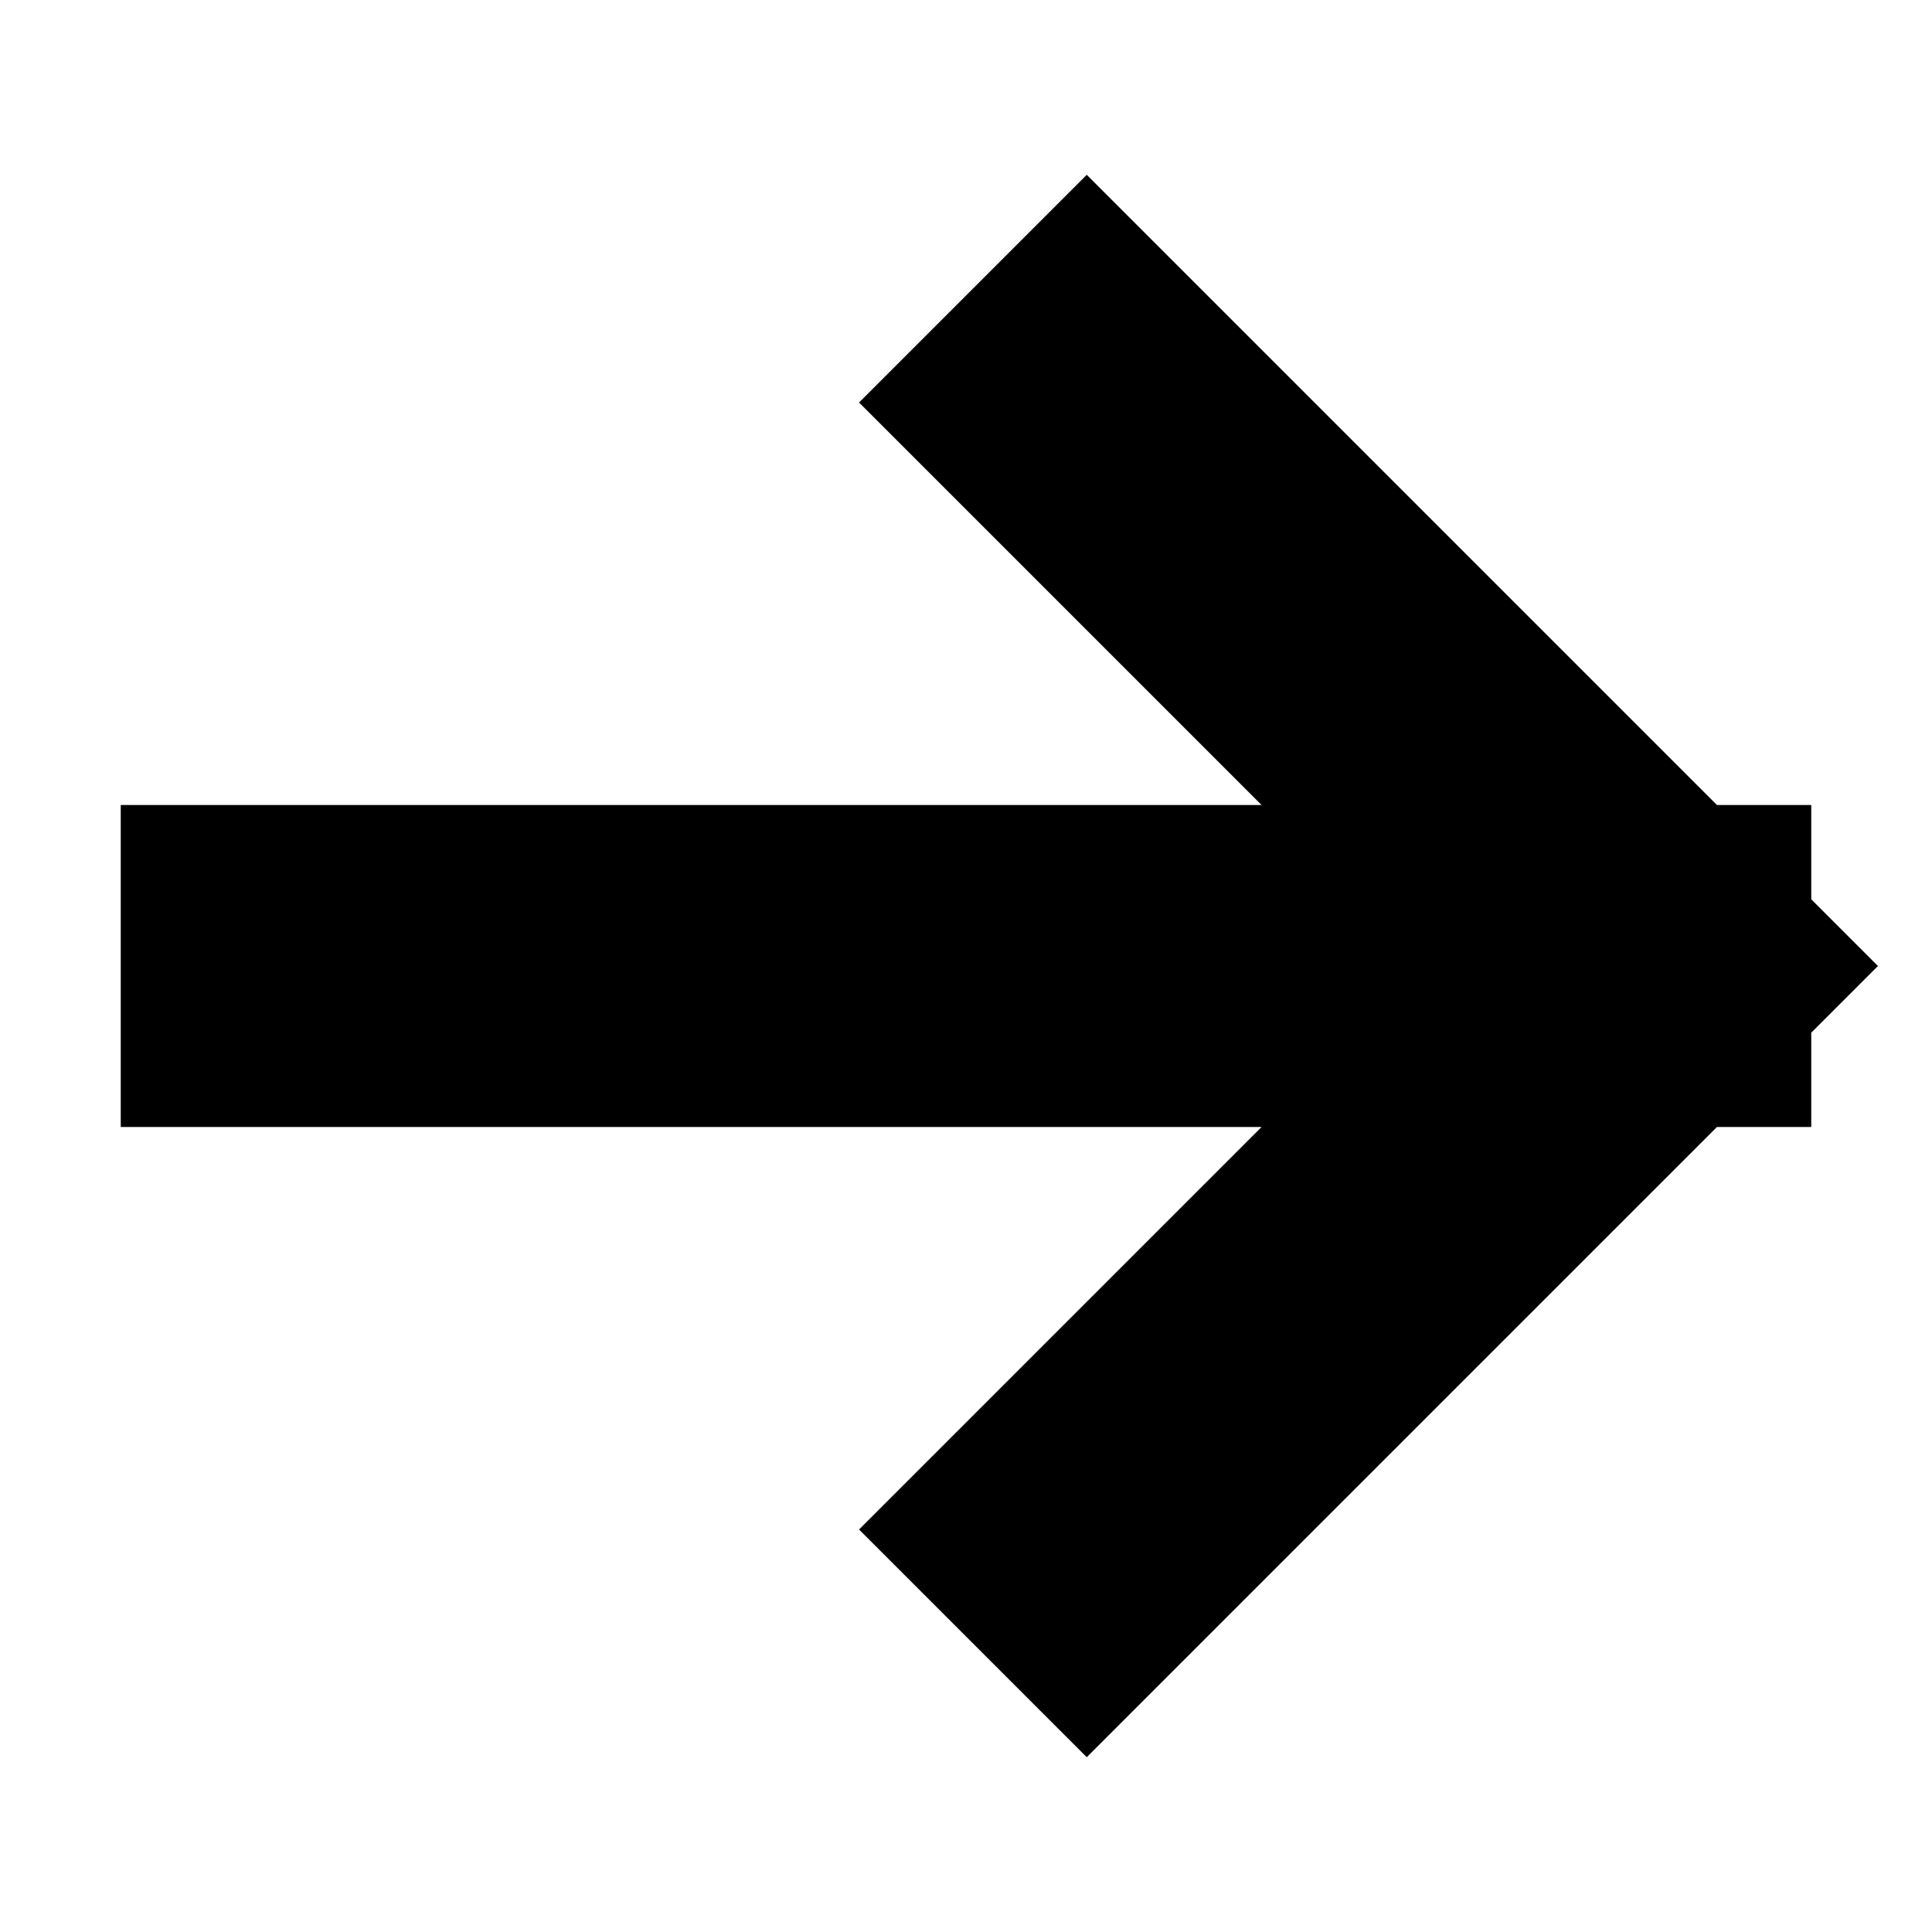
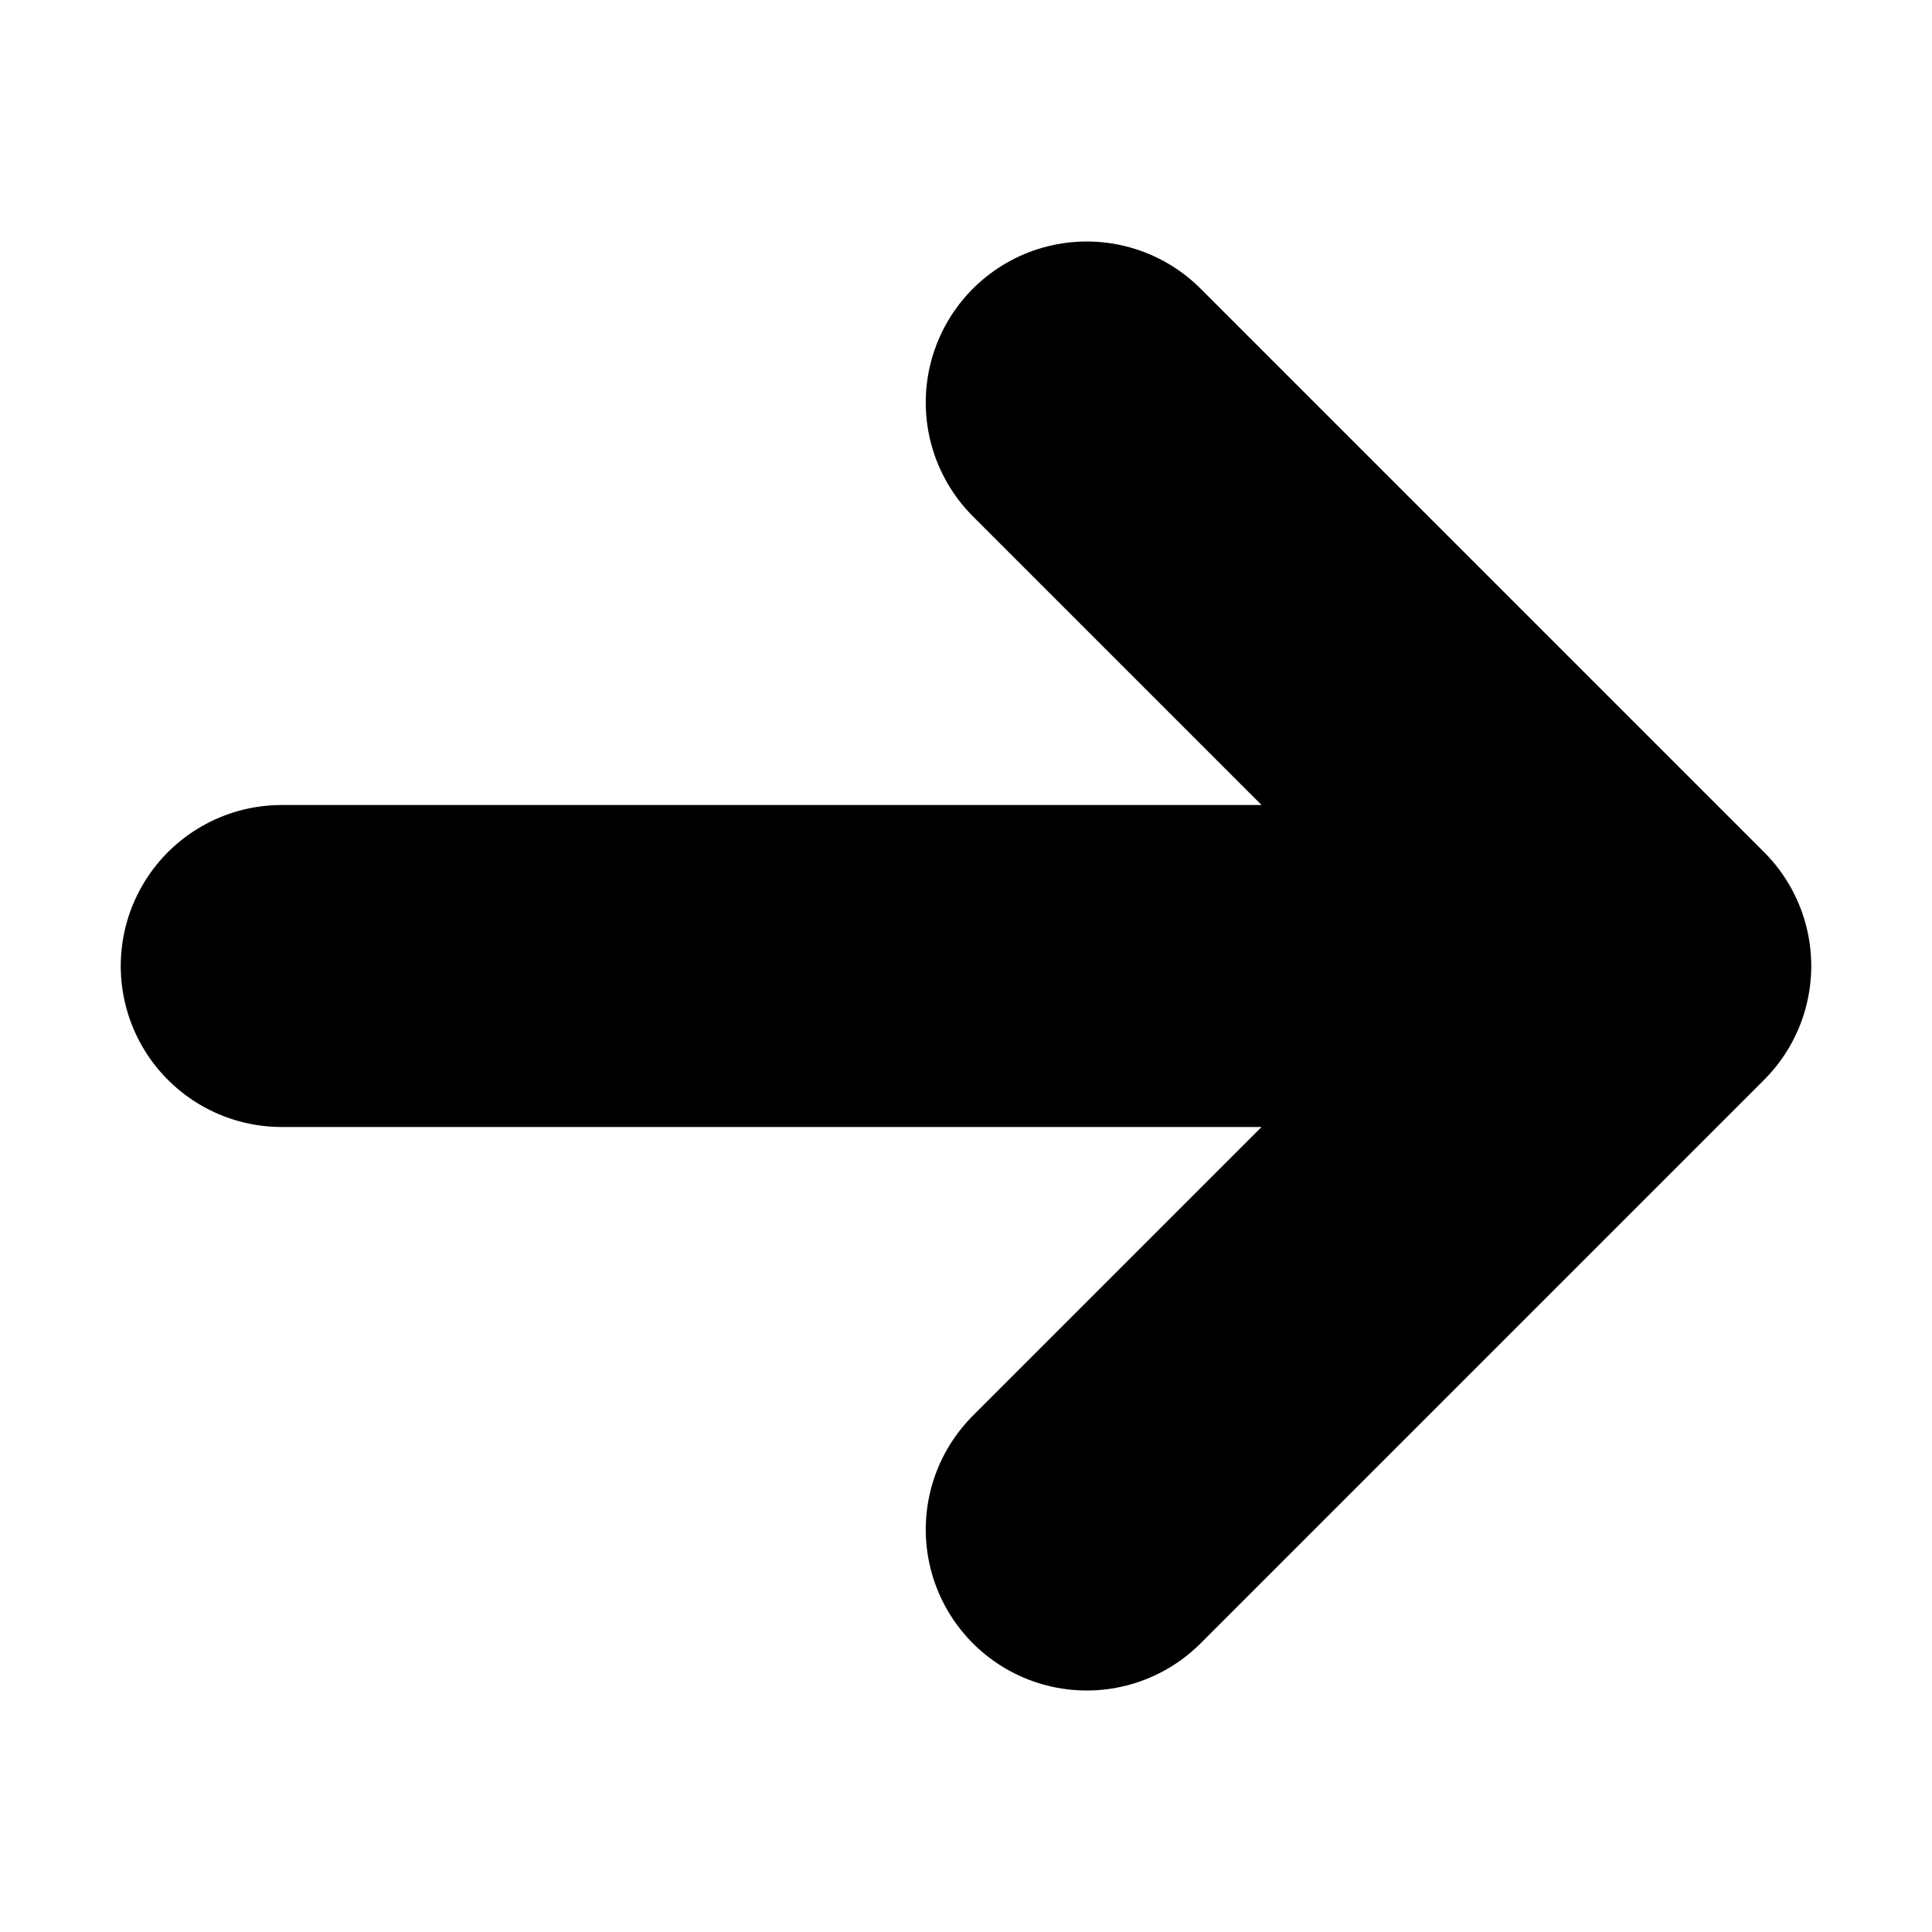
<svg xmlns="http://www.w3.org/2000/svg" width="12" height="12" fill="none" viewBox="0 0 12 12">
-   <path stroke="currentColor" stroke-linecap="square" stroke-linejoin="round" stroke-width="2" d="M10.25 6h-8.5m8.5 0-3.5-3.5m3.5 3.5-3.5 3.5" />
+   <path stroke="currentColor" stroke-linecap="round" stroke-linejoin="round" stroke-width="2" d="M10.25 6h-8.5m8.5 0-3.5-3.5m3.5 3.5-3.5 3.5" />
</svg>
